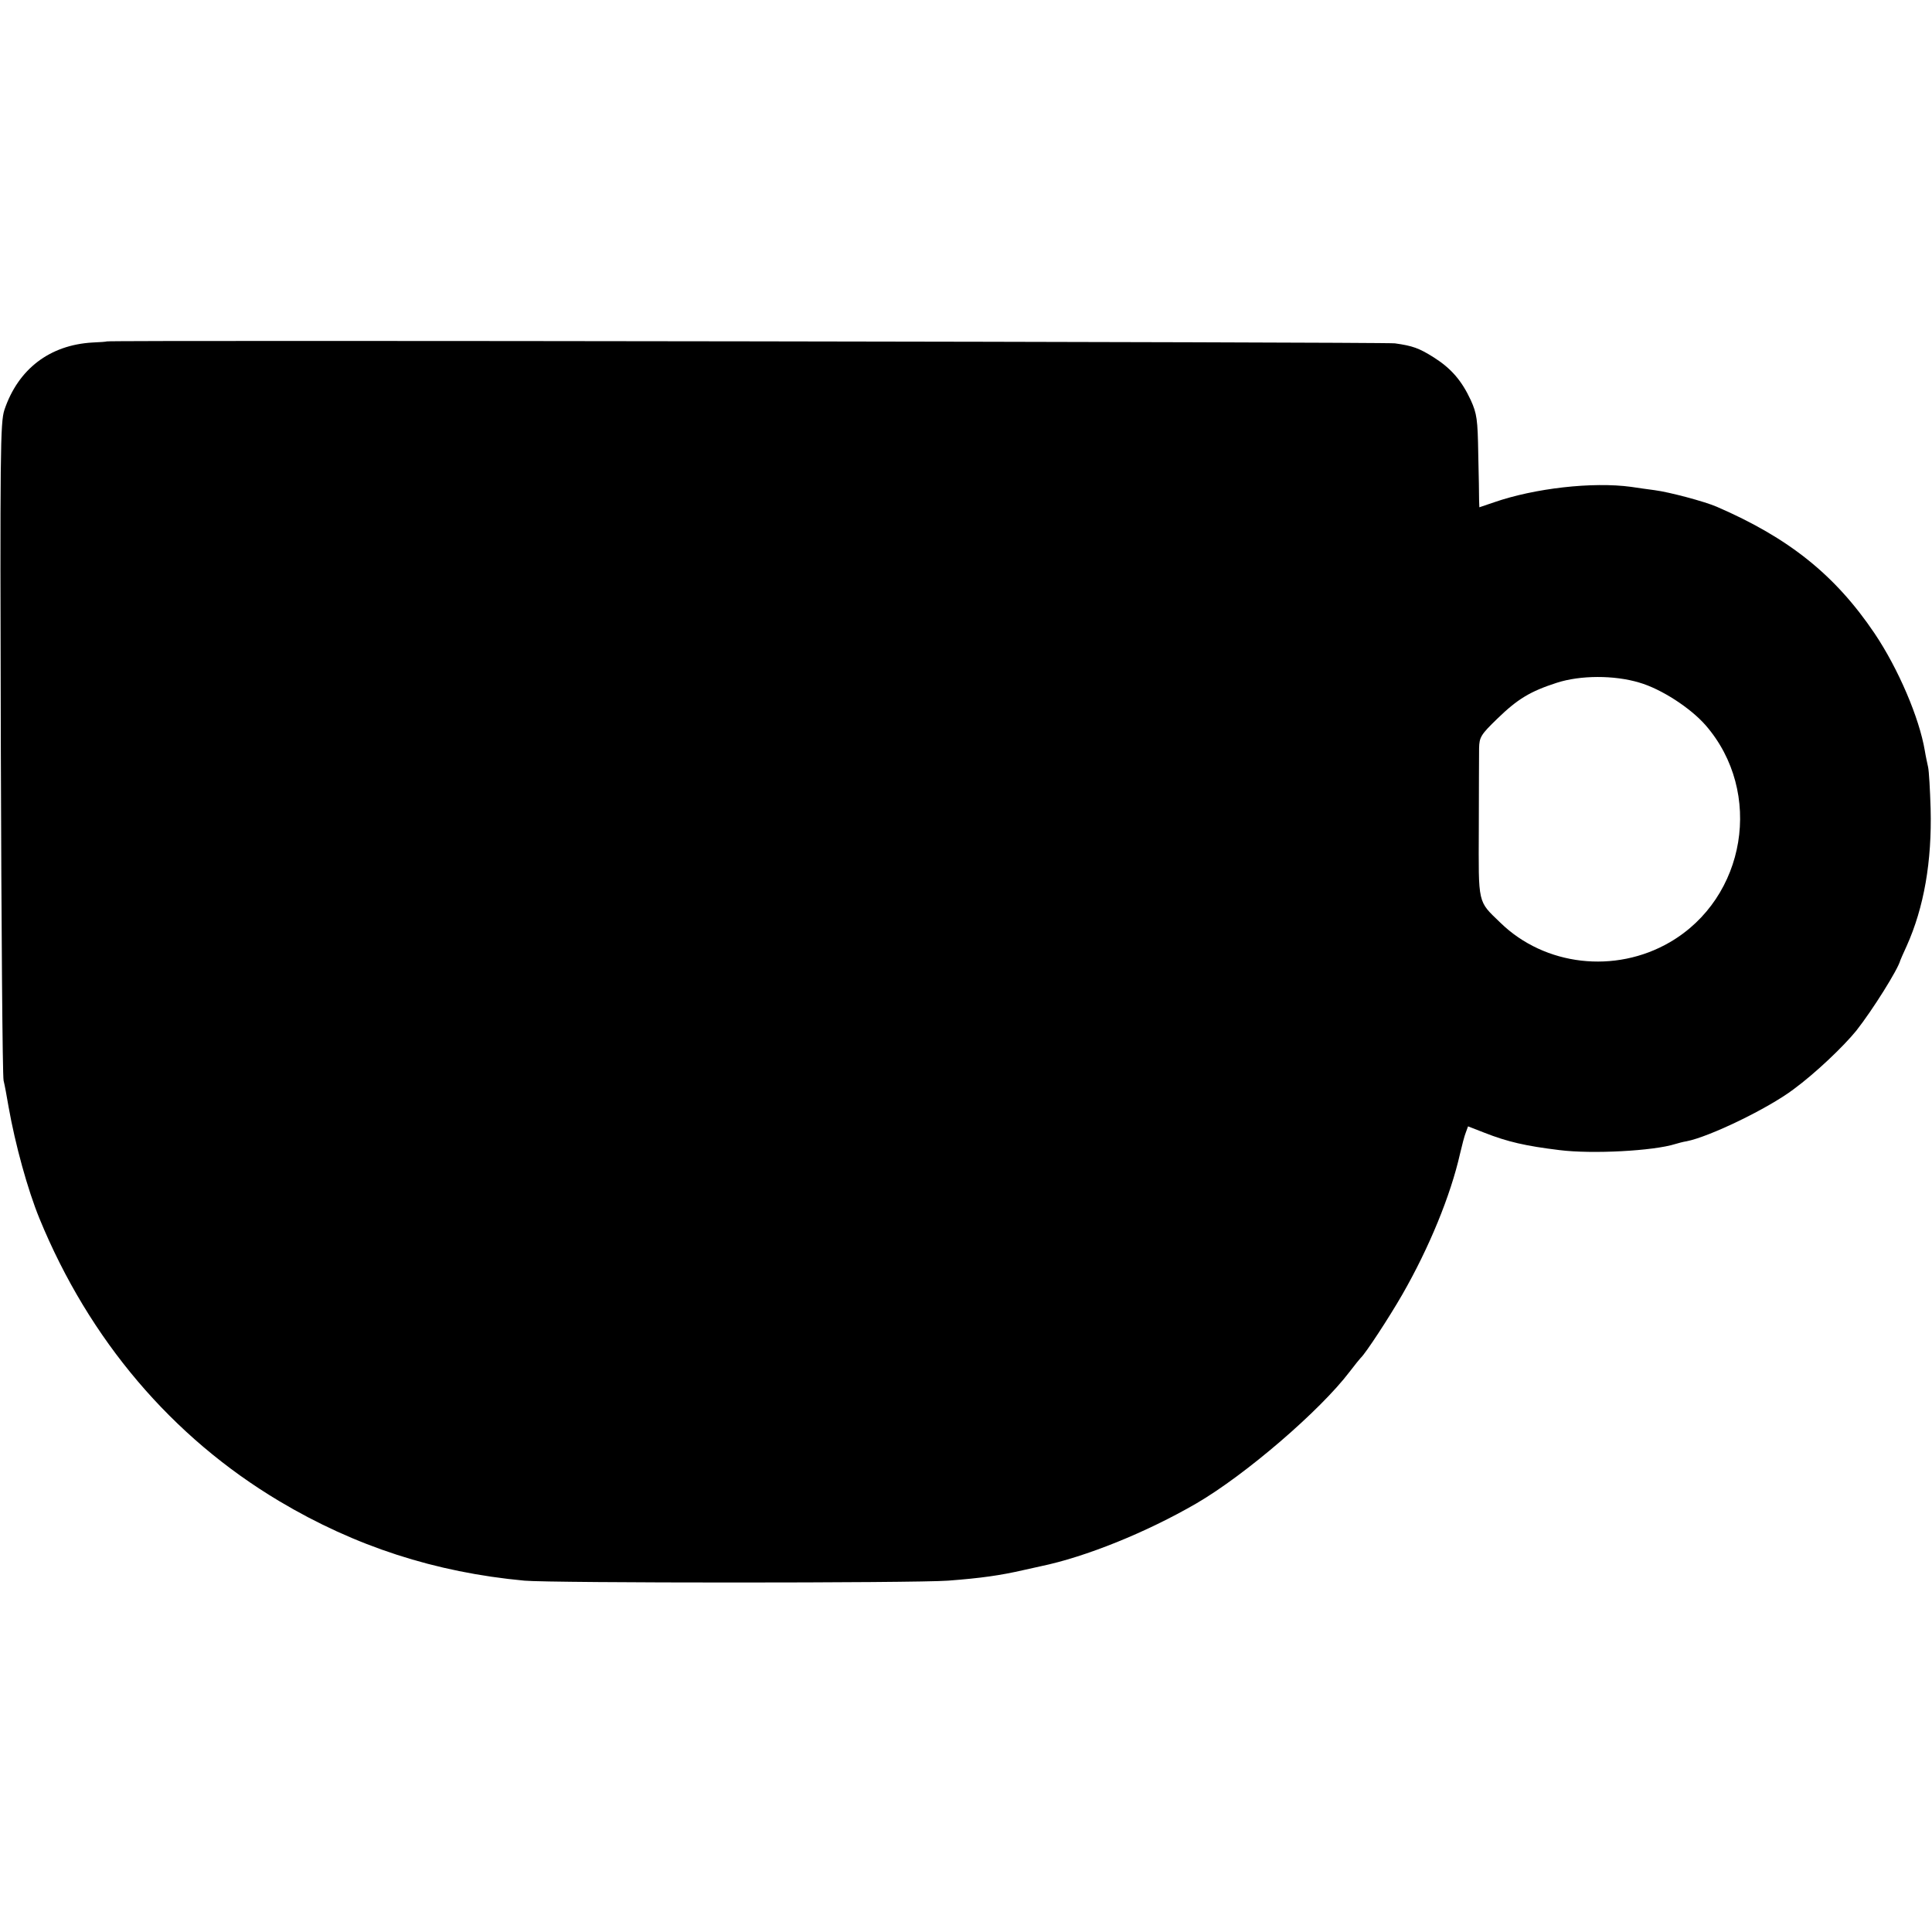
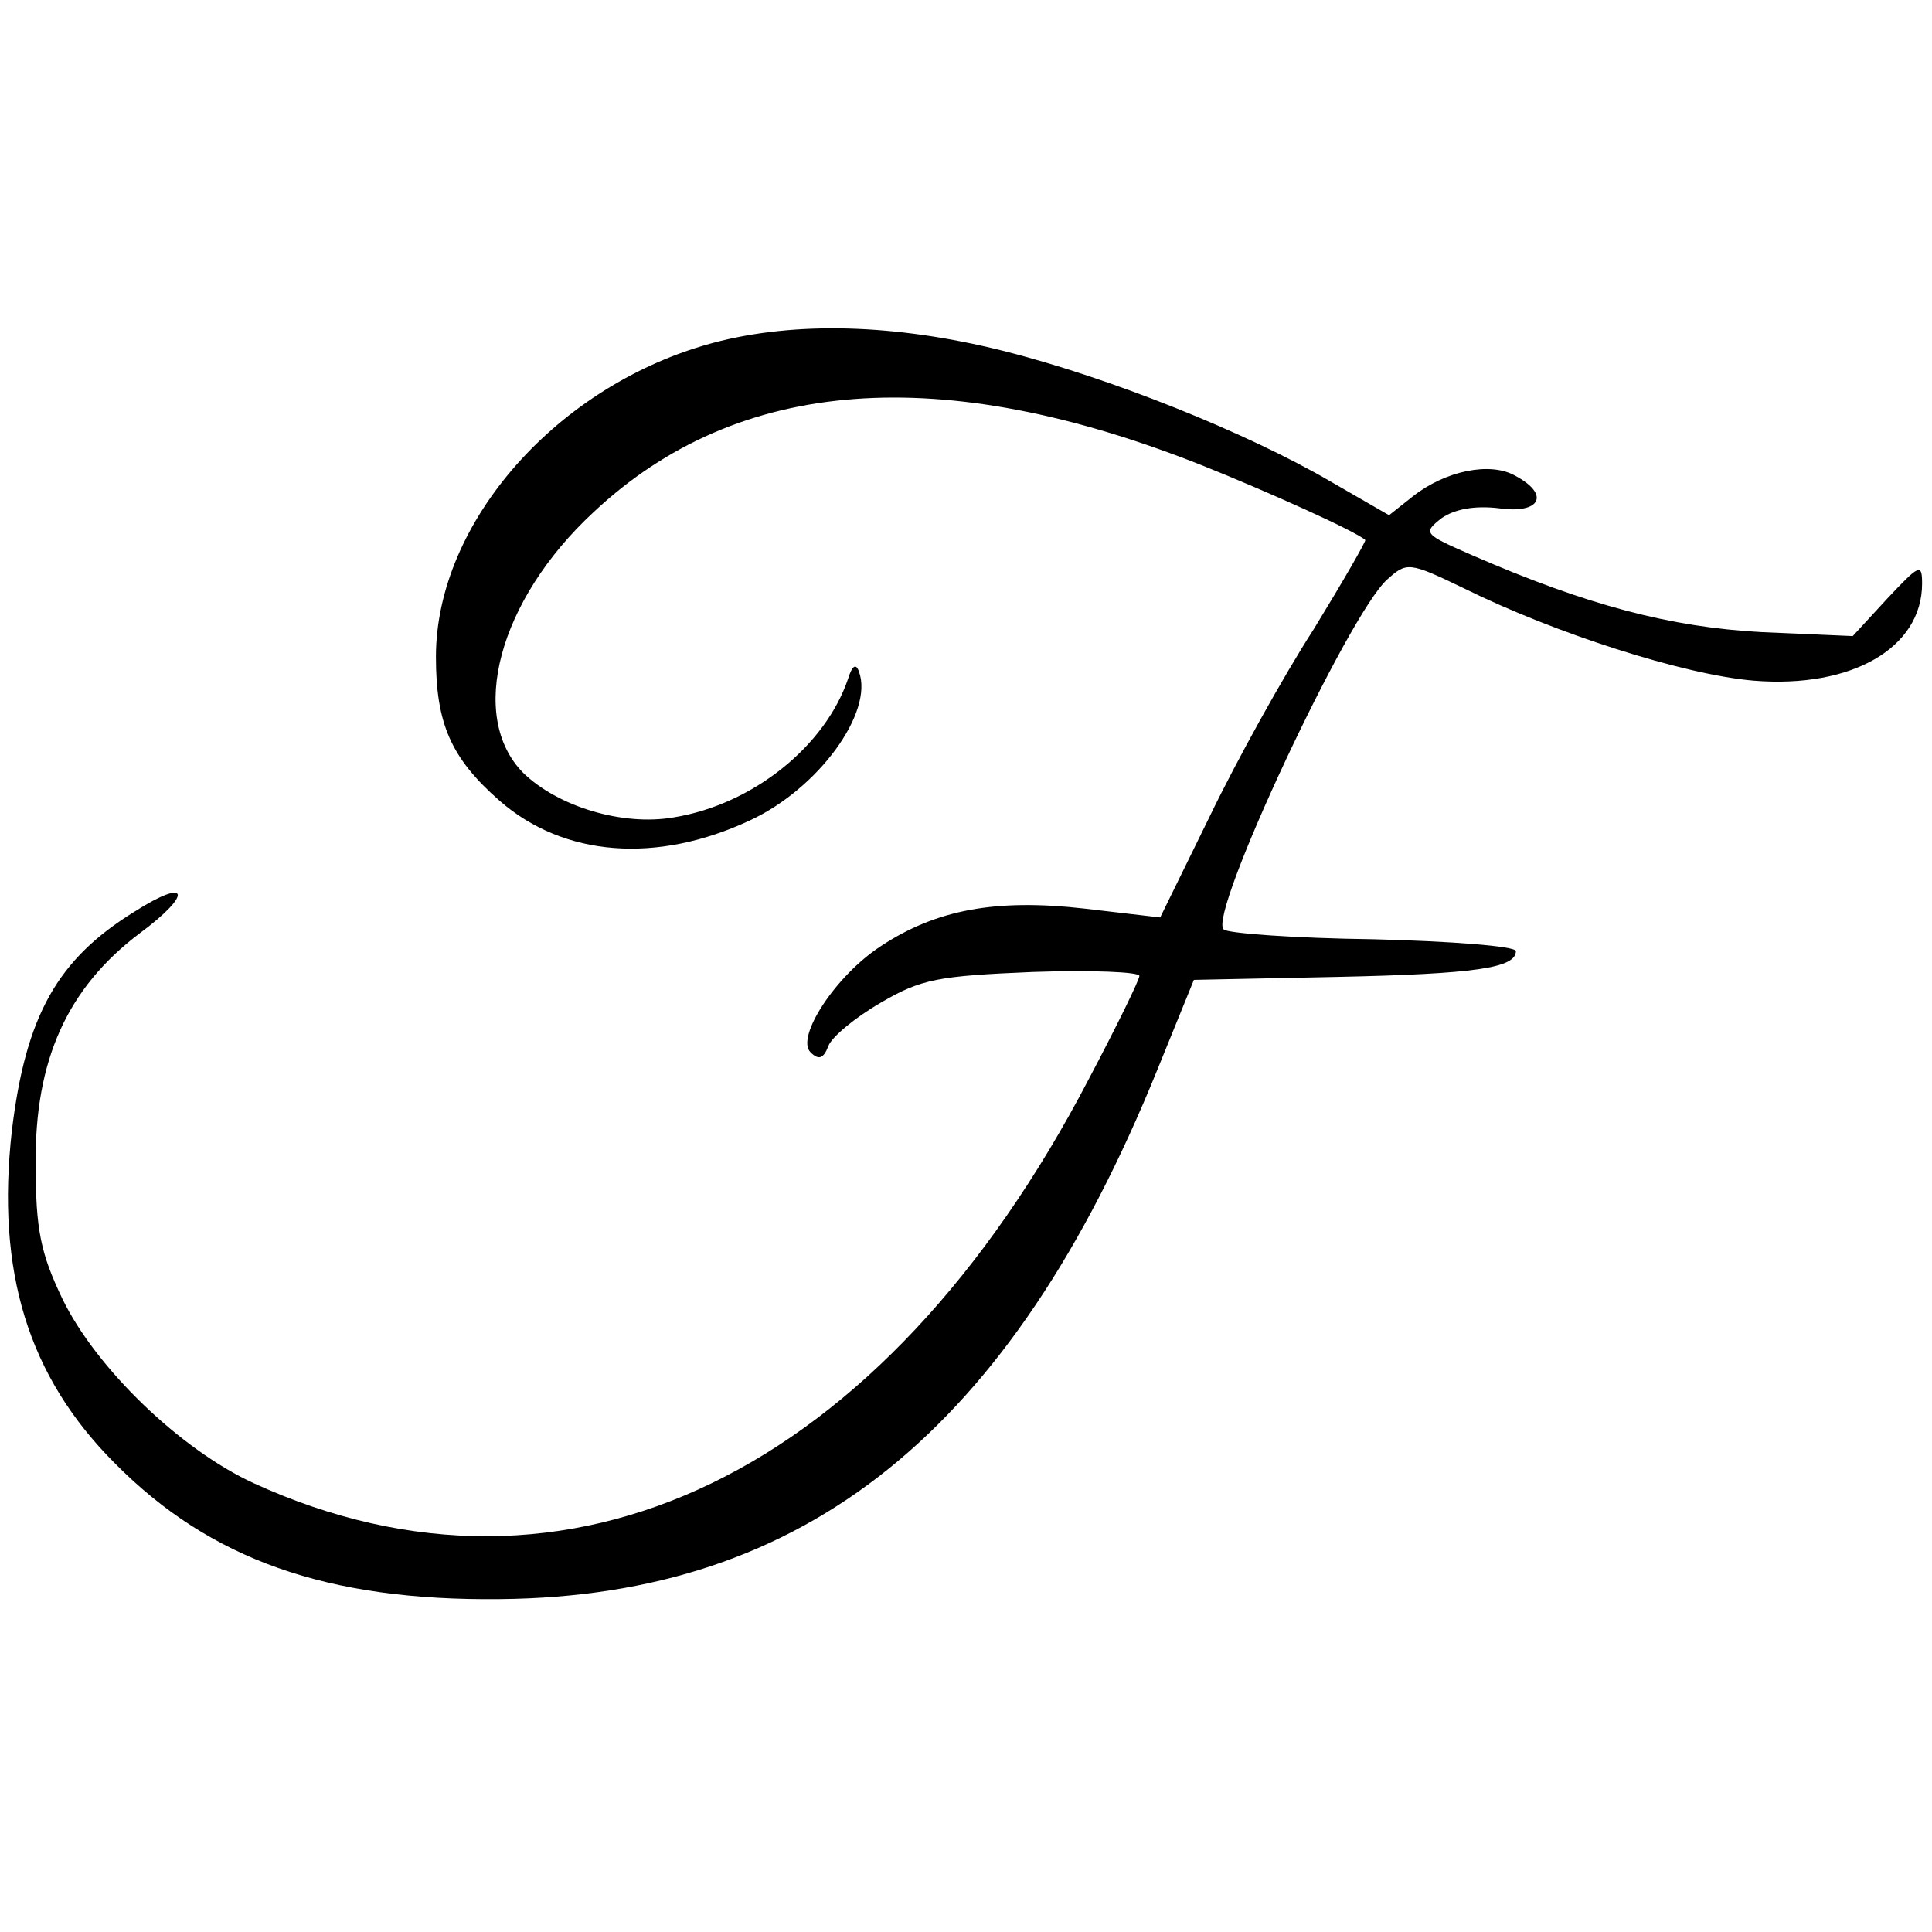
- <svg xmlns="http://www.w3.org/2000/svg" version="1.0" width="700pt" height="700pt" viewBox="0 0 700 700" preserveAspectRatio="xMidYMid meet">
-   <g transform="translate(0,700) scale(0.1,-0.1)" fill="#000000" stroke="none">
-     <path d="M387 5763 c-1 -1 -24 -3 -52 -4 -155 -9 -269 -96 -319 -244 -15 -46 -16 -145 -13 -1225 2 -646 6 -1188 10 -1205 4 -16 12 -59 18 -95 24 -136 69 -300 112 -405 180 -439 480 -792 869 -1024 275 -164 565 -258 888 -288 97 -9 1416 -9 1535 0 119 9 189 19 272 38 27 6 55 12 63 14 164 34 384 123 565 228 177 103 448 336 555 477 19 25 37 47 40 50 17 15 104 148 151 230 97 169 175 359 209 510 7 30 16 65 21 77 l8 22 59 -23 c84 -33 149 -48 272 -63 119 -15 341 -3 420 22 10 3 28 8 41 10 82 16 294 118 387 188 79 58 181 155 228 213 59 75 151 222 159 254 1 3 11 26 23 52 63 140 92 307 87 498 -2 69 -6 136 -9 150 -3 14 -9 41 -12 60 -20 119 -96 297 -182 425 -143 212 -311 346 -572 459 -44 19 -171 53 -225 60 -22 3 -60 8 -85 12 -140 19 -350 -5 -497 -56 l-53 -18 -1 26 c0 15 -1 90 -3 167 -2 126 -5 146 -27 195 -33 71 -71 115 -134 155 -54 34 -77 42 -141 51 -35 5 -4663 12 -4667 7z m5552 -1236 c80 -23 186 -92 241 -155 210 -242 147 -625 -130 -786 -198 -115 -453 -86 -614 71 -83 80 -79 64 -78 341 0 136 1 267 1 291 1 40 6 49 66 107 73 71 119 99 215 130 86 28 209 28 299 1z" />
+ <svg xmlns="http://www.w3.org/2000/svg" version="1.0" width="195pt" height="195pt" viewBox="0 0 195 195" preserveAspectRatio="xMidYMid meet">
+   <g transform="translate(0,195) scale(0.1,-0.1)" fill="#000000" stroke="none">
+     <path d="M720 1604 c-157 -42 -280 -181 -280 -317 0 -67 15 -102 64 -145 65 -57 159 -64 253 -20 69 32 125 109 110 150 -3 9 -7 6 -11 -7 -23 -68 -96 -127 -176 -140 -52 -9 -117 11 -152 45 -56 57 -25 174 71 263 146 137 351 152 615 47 65 -26 154 -66 164 -75 1 -1 -22 -41 -52 -90 -31 -48 -78 -133 -105 -189 l-50 -102 -77 9 c-89 10 -149 -1 -205 -38 -46 -30 -86 -92 -71 -107 8 -8 13 -7 18 6 3 9 27 29 53 44 41 24 58 27 154 31 59 2 107 0 107 -4 0 -4 -23 -51 -51 -104 -208 -399 -526 -553 -843 -408 -74 34 -159 116 -193 186 -22 46 -27 70 -27 136 -1 105 32 178 105 233 54 40 50 57 -5 22 -78 -48 -110 -105 -124 -221 -16 -142 16 -248 104 -336 96 -97 214 -139 389 -137 308 3 515 169 663 534 l37 91 145 3 c139 3 180 9 180 26 0 5 -65 10 -144 12 -79 1 -148 6 -151 10 -16 15 126 318 165 353 20 18 22 18 78 -9 91 -45 221 -87 292 -93 99 -8 170 33 170 98 0 21 -3 19 -35 -15 l-35 -38 -92 4 c-92 5 -176 27 -293 78 -48 21 -49 22 -30 37 13 9 33 13 58 10 42 -6 52 14 16 33 -25 14 -70 5 -103 -21 l-24 -19 -59 34 c-84 49 -223 105 -331 132 -108 27 -209 30 -292 8z" />
  </g>
</svg>
